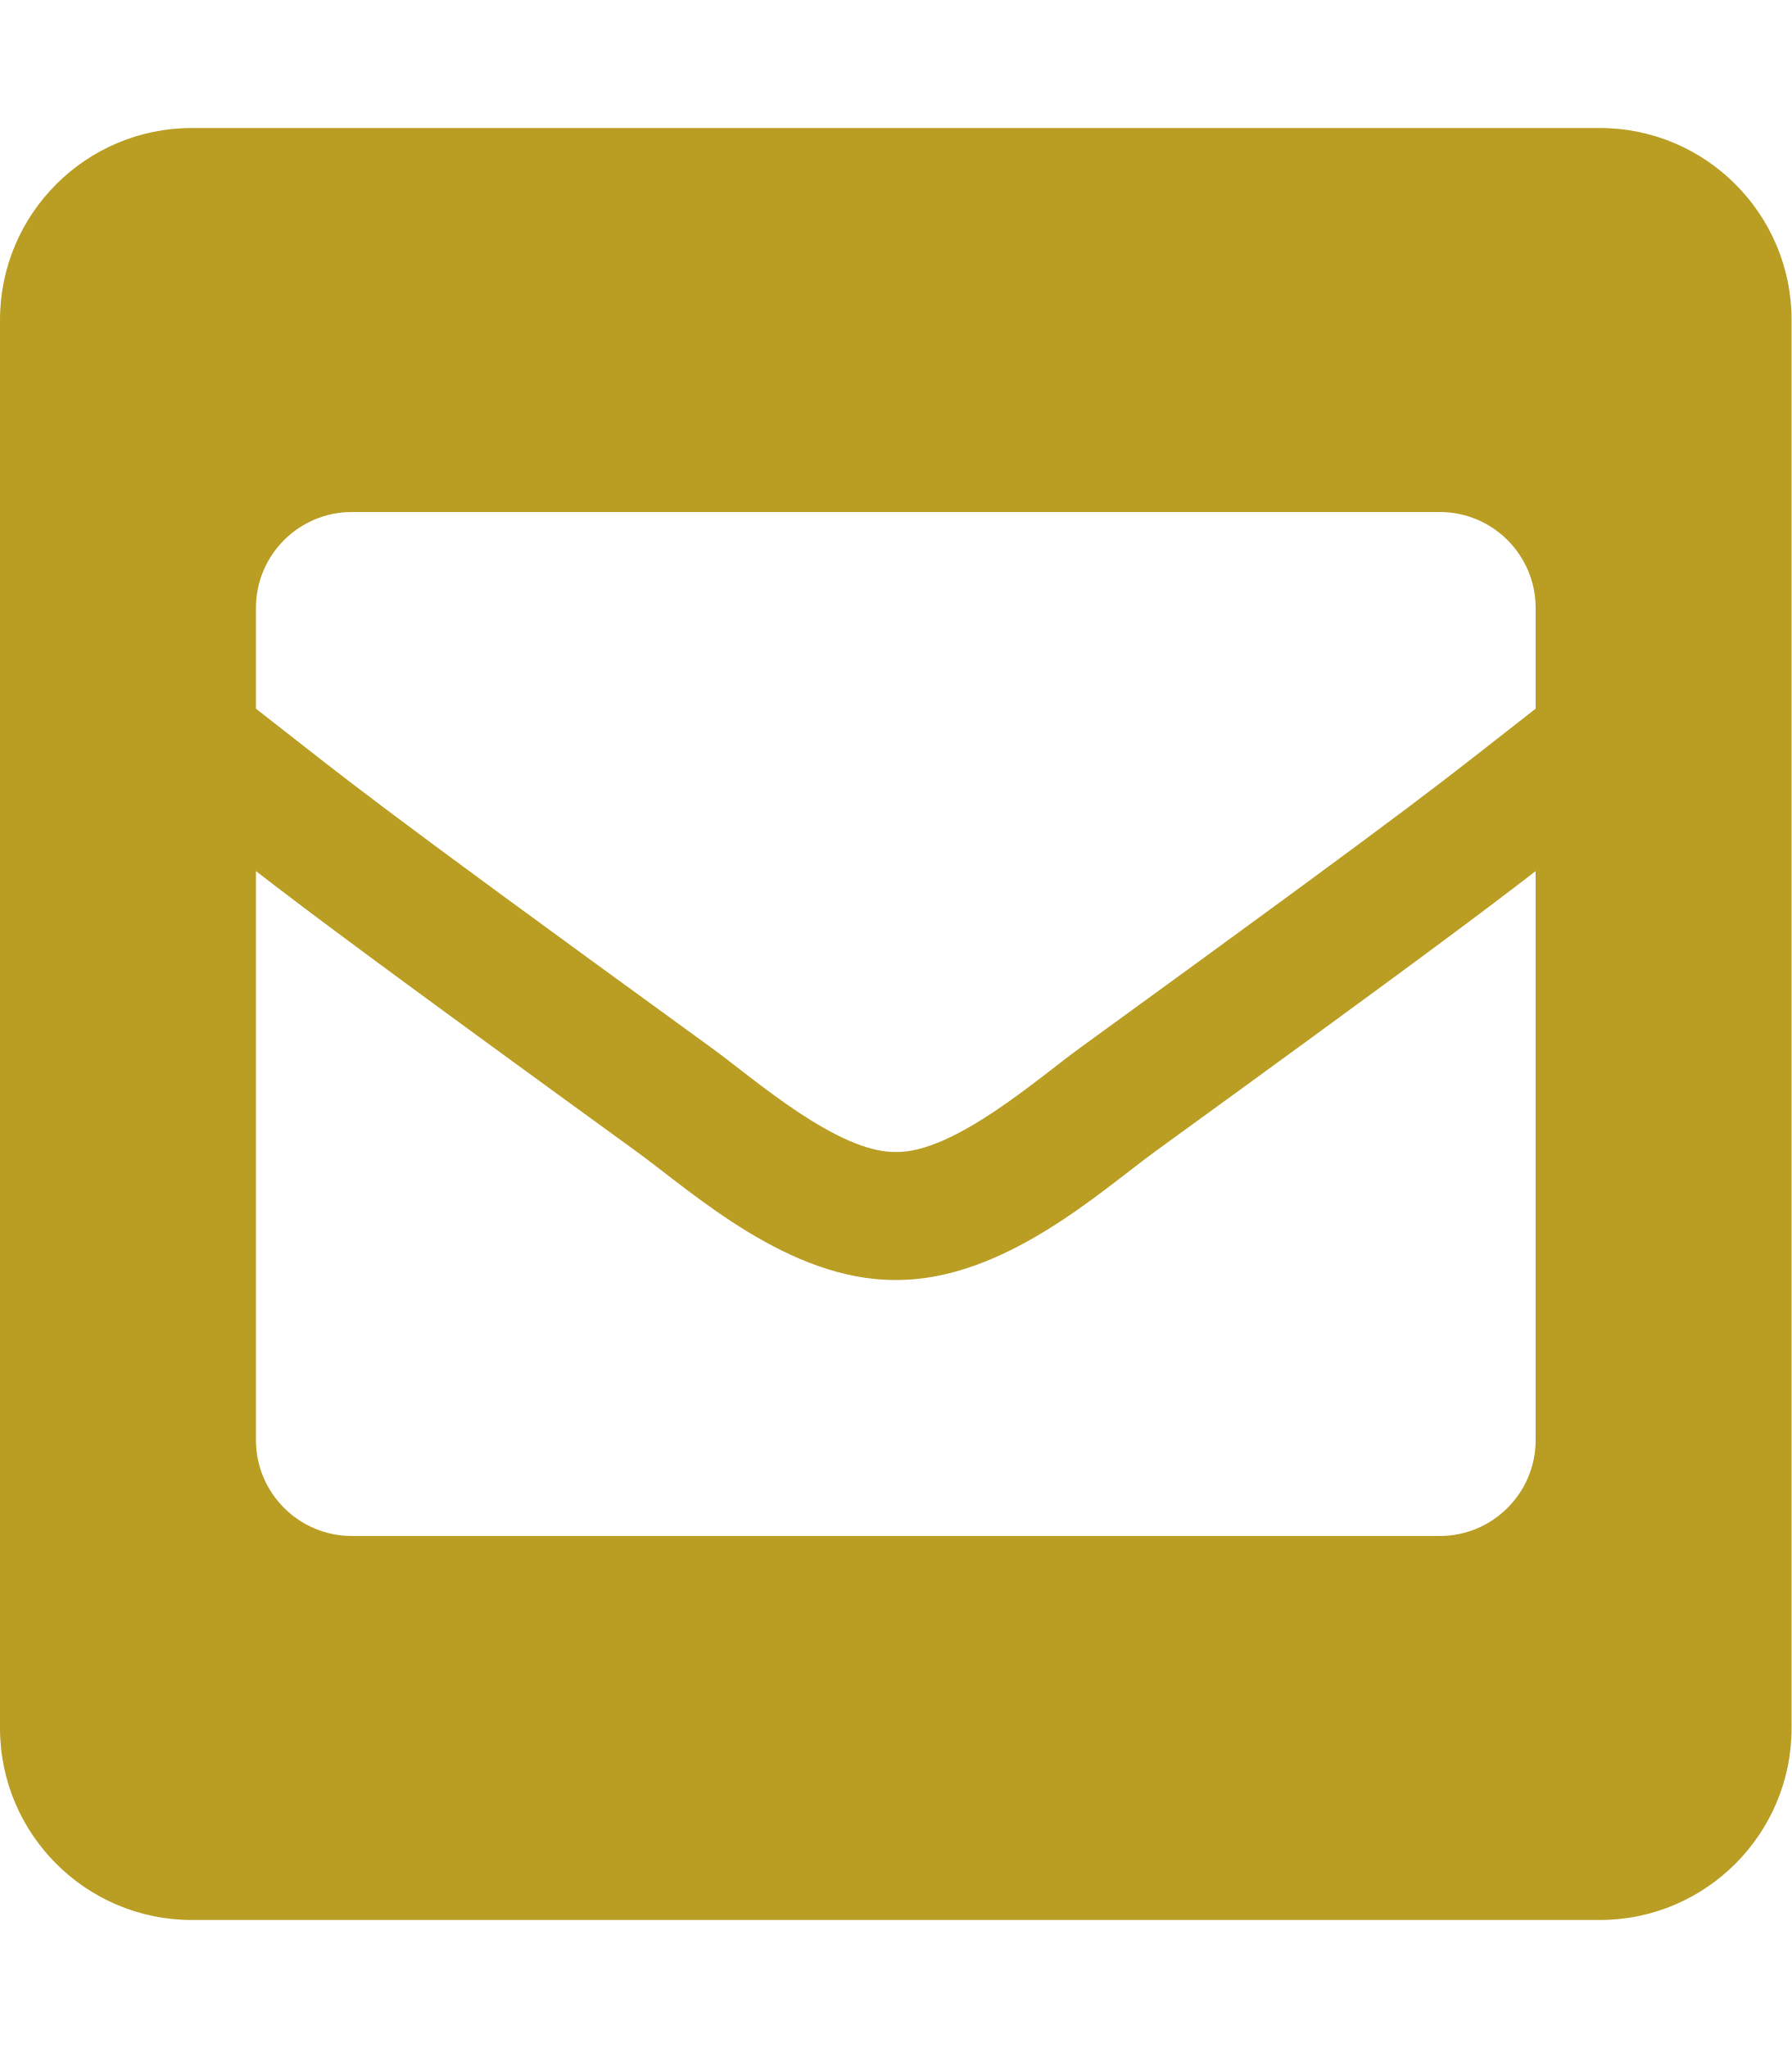
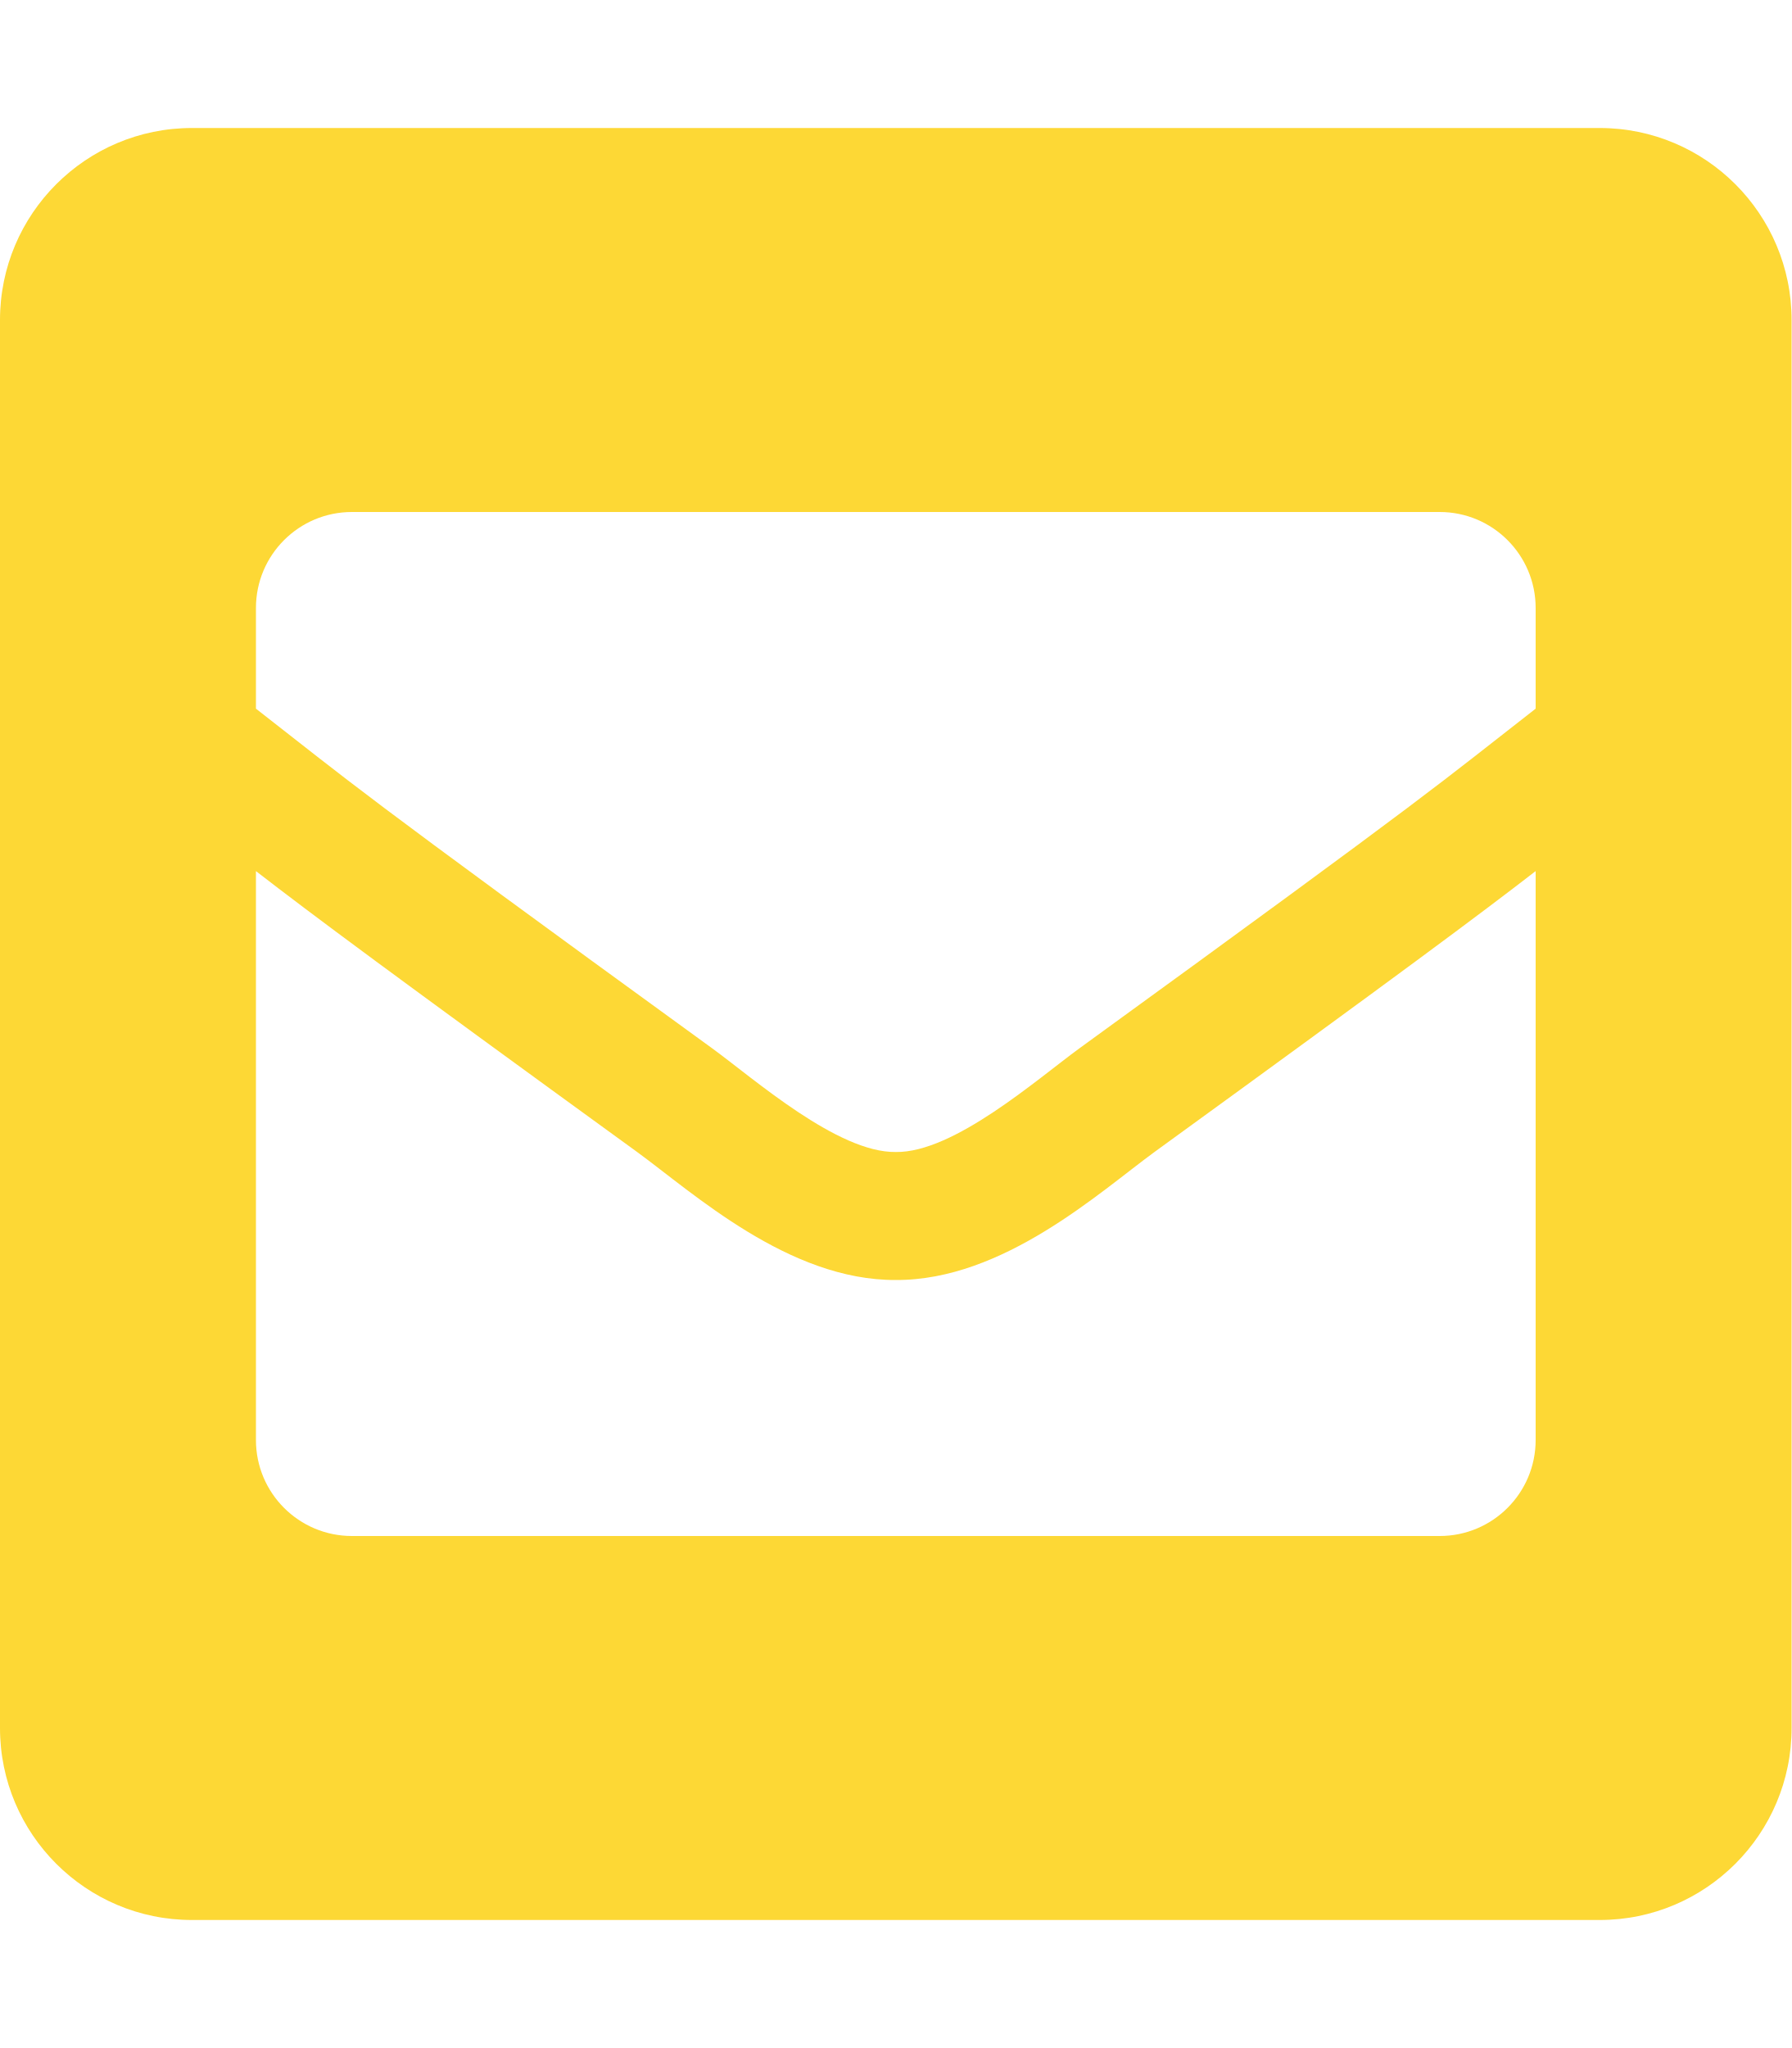
<svg xmlns="http://www.w3.org/2000/svg" aria-hidden="true" focusable="false" data-prefix="fas" data-icon="envelope-square" class="svg-inline--fa fa-envelope-square fa-w-14" role="img" viewBox="0 0 448 512">
-   <path fill="#ba9d23" d="M400 32H48C21.49 32 0 53.49 0 80v352c0 26.51 21.49 48 48 48h352c26.51 0 48-21.49 48-48V80c0-26.51-21.49-48-48-48zM178.117 262.104C87.429 196.287 88.353 196.121 64 177.167V152c0-13.255 10.745-24 24-24h272c13.255 0 24 10.745 24 24v25.167c-24.371 18.969-23.434 19.124-114.117 84.938-10.5 7.655-31.392 26.12-45.883 25.894-14.503.218-35.367-18.227-45.883-25.895zM384 217.775V360c0 13.255-10.745 24-24 24H88c-13.255 0-24-10.745-24-24V217.775c13.958 10.794 33.329 25.236 95.303 70.214 14.162 10.341 37.975 32.145 64.694 32.01 26.887.134 51.037-22.041 64.72-32.025 61.958-44.965 81.325-59.406 95.283-70.199z" />
+   <path fill="#fdd835" d="M400 32H48C21.49 32 0 53.49 0 80v352c0 26.51 21.49 48 48 48h352c26.51 0 48-21.49 48-48V80c0-26.51-21.49-48-48-48zM178.117 262.104C87.429 196.287 88.353 196.121 64 177.167V152c0-13.255 10.745-24 24-24h272c13.255 0 24 10.745 24 24v25.167c-24.371 18.969-23.434 19.124-114.117 84.938-10.5 7.655-31.392 26.12-45.883 25.894-14.503.218-35.367-18.227-45.883-25.895zM384 217.775V360c0 13.255-10.745 24-24 24H88c-13.255 0-24-10.745-24-24V217.775c13.958 10.794 33.329 25.236 95.303 70.214 14.162 10.341 37.975 32.145 64.694 32.01 26.887.134 51.037-22.041 64.72-32.025 61.958-44.965 81.325-59.406 95.283-70.199z" />
</svg>
